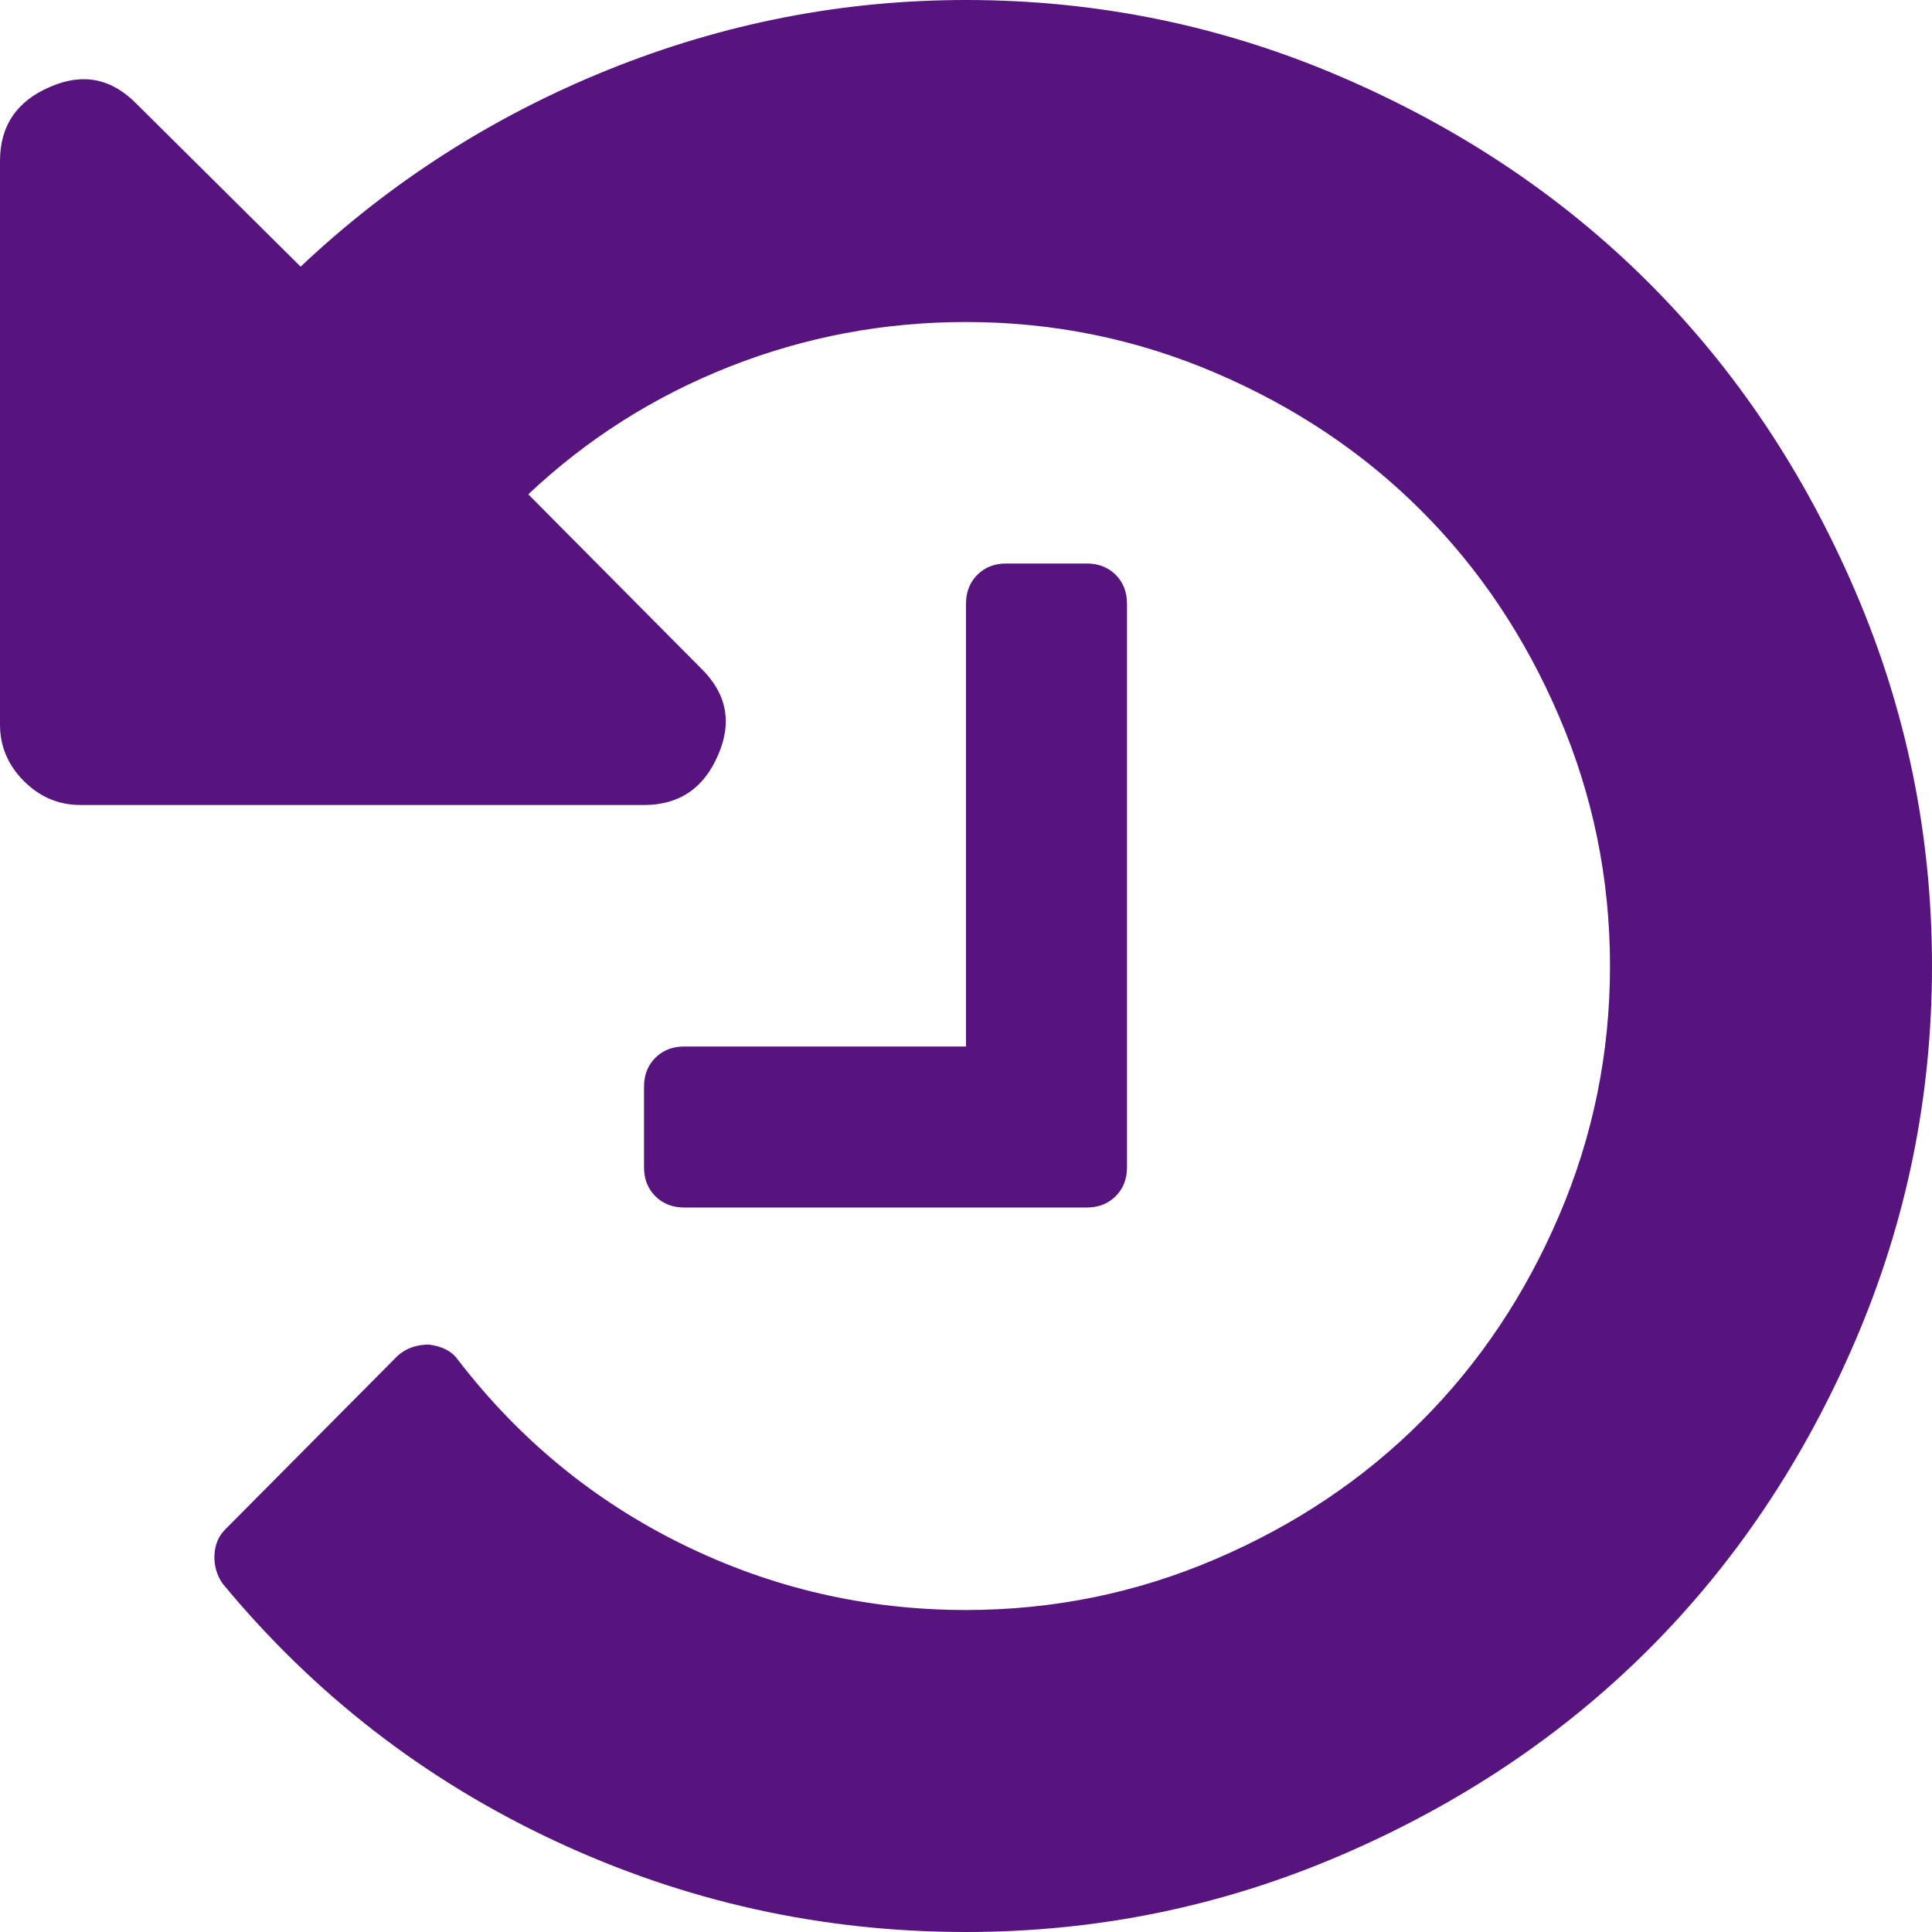
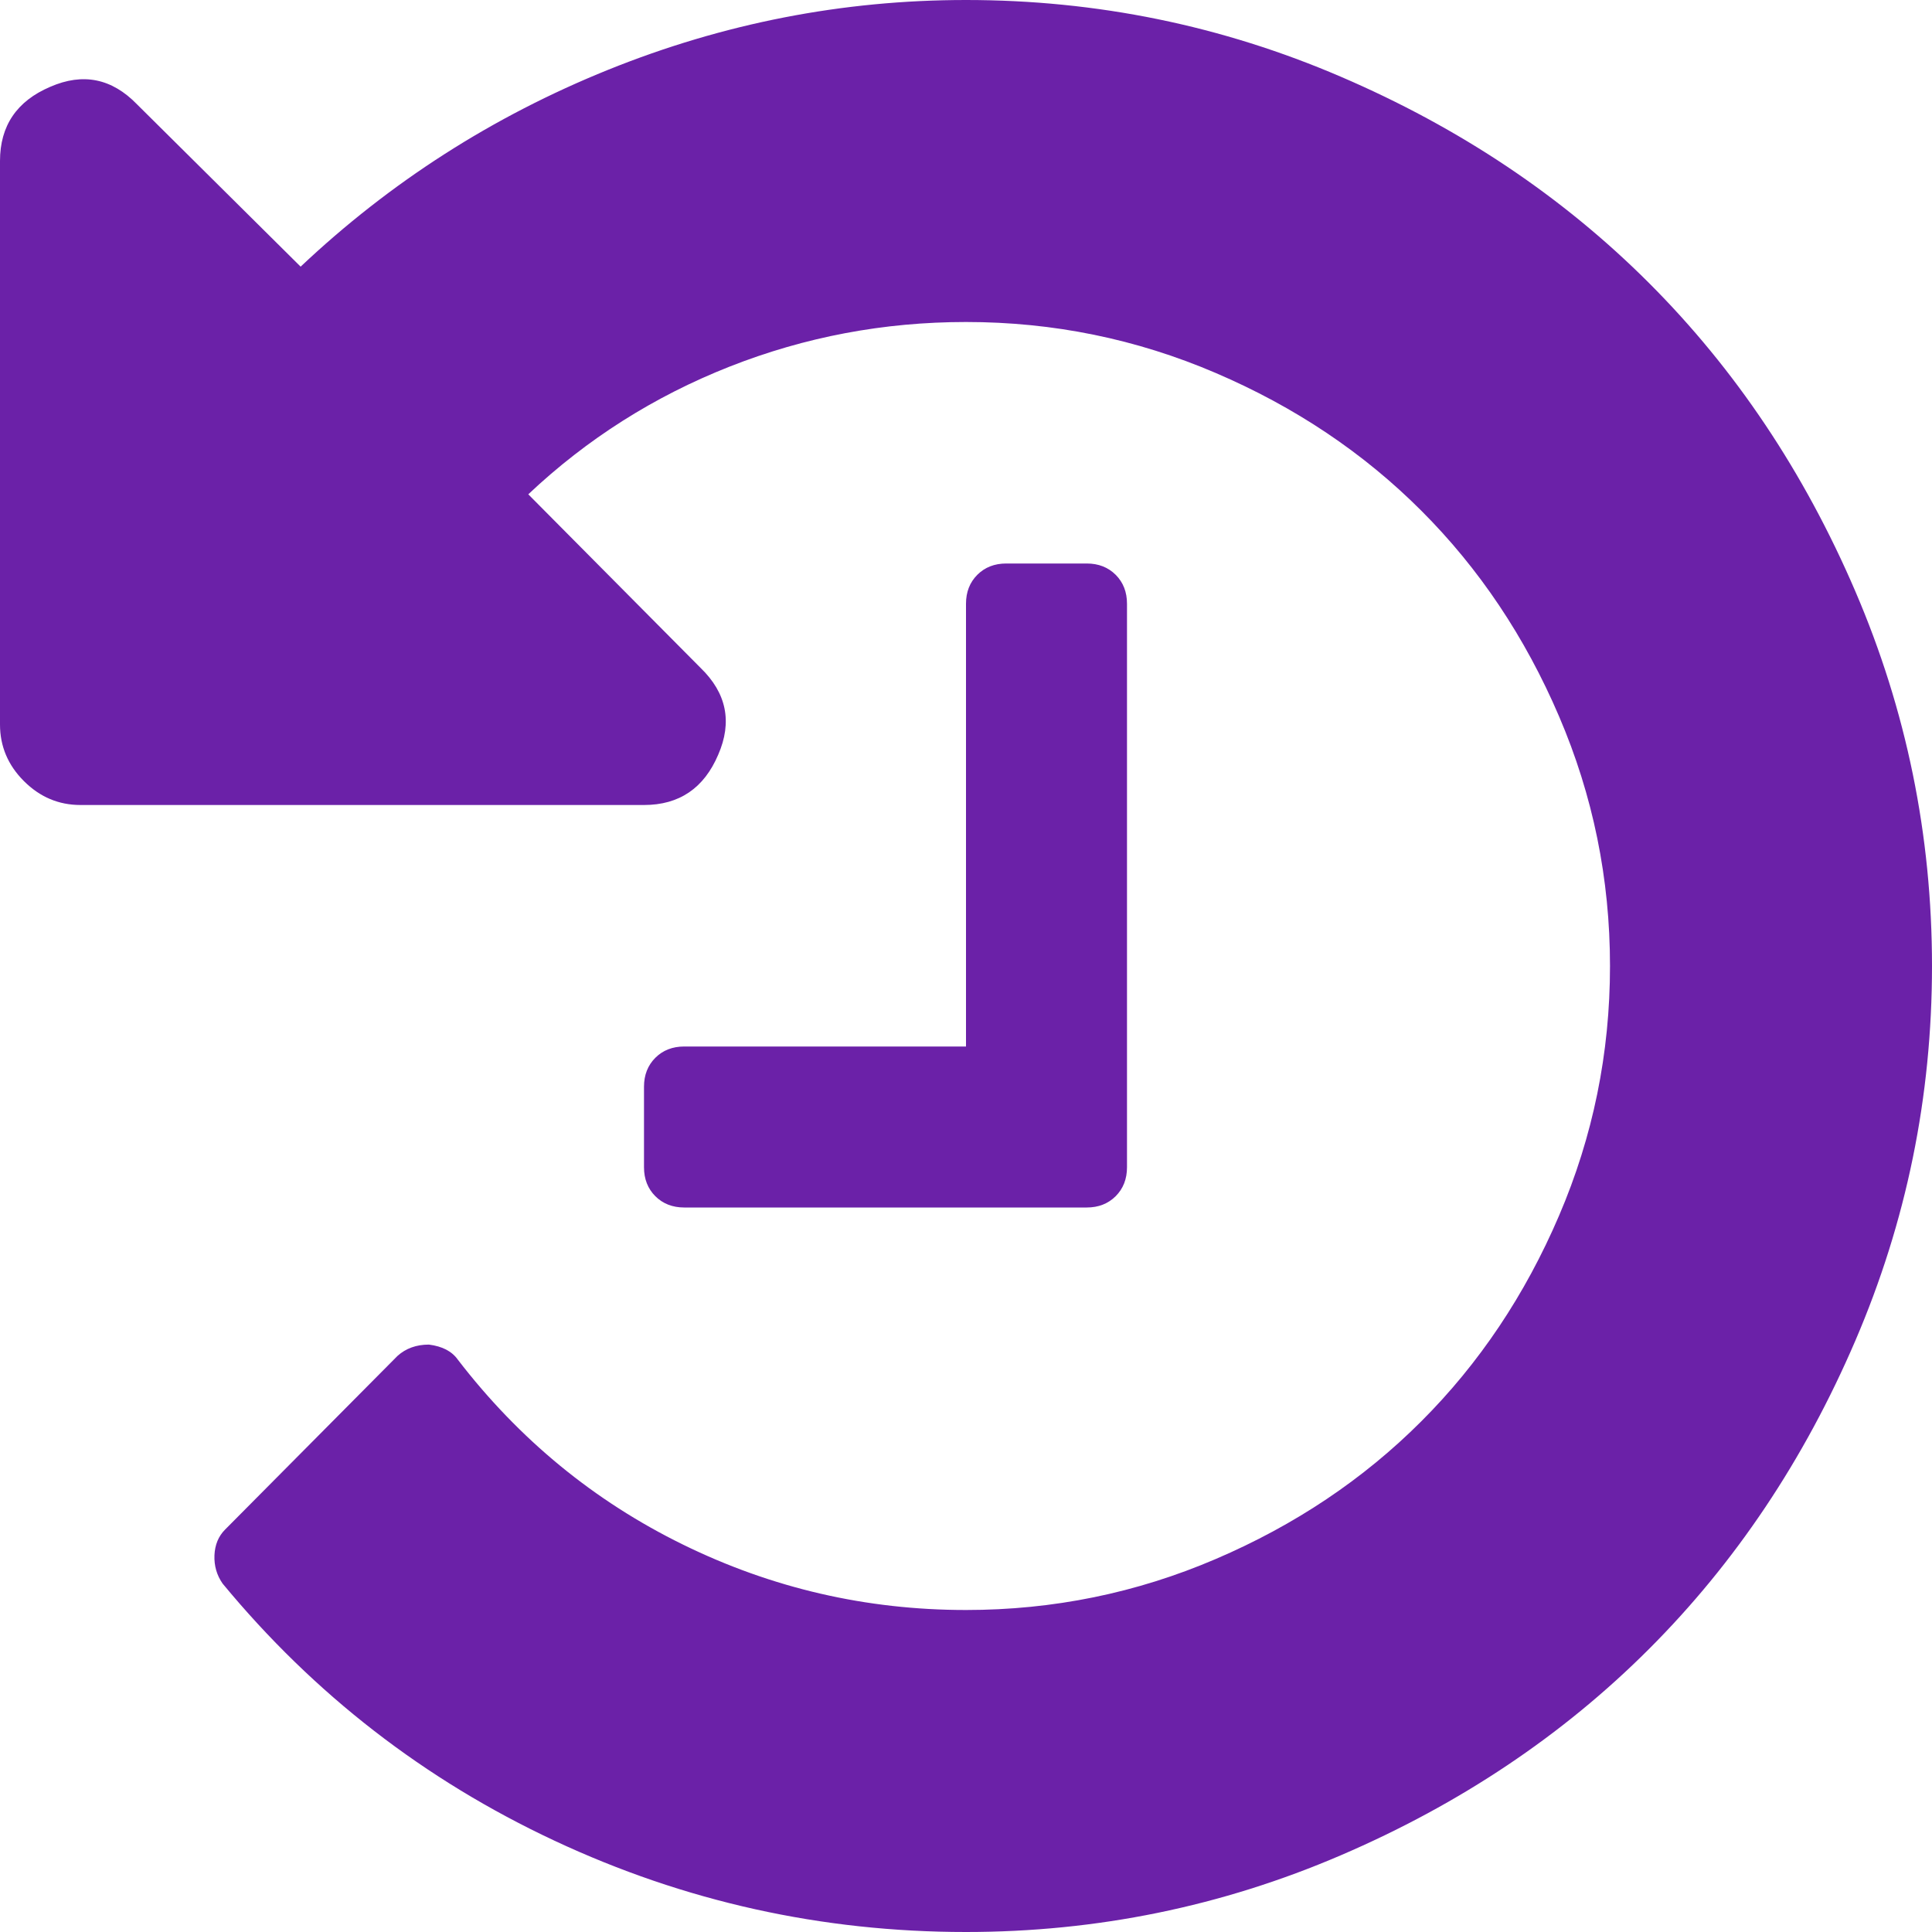
<svg xmlns="http://www.w3.org/2000/svg" width="48" height="48" viewBox="0 0 48 48" fill="none">
-   <path d="M48 24C48 27.25 47.365 30.354 46.094 33.312C44.823 36.271 43.115 38.823 40.969 40.969C38.823 43.115 36.271 44.823 33.312 46.094C30.354 47.365 27.25 48 24 48C20.417 48 17.01 47.245 13.781 45.734C10.552 44.224 7.802 42.094 5.531 39.344C5.385 39.135 5.318 38.901 5.328 38.641C5.339 38.38 5.427 38.167 5.594 38L9.875 33.688C10.083 33.5 10.344 33.406 10.656 33.406C10.99 33.448 11.229 33.573 11.375 33.781C12.896 35.76 14.76 37.292 16.969 38.375C19.177 39.458 21.521 40 24 40C26.167 40 28.234 39.578 30.203 38.734C32.172 37.891 33.875 36.75 35.312 35.312C36.75 33.875 37.891 32.172 38.734 30.203C39.578 28.234 40 26.167 40 24C40 21.833 39.578 19.766 38.734 17.797C37.891 15.828 36.75 14.125 35.312 12.688C33.875 11.25 32.172 10.109 30.203 9.266C28.234 8.422 26.167 8 24 8C21.958 8 20 8.37 18.125 9.109C16.25 9.849 14.583 10.906 13.125 12.281L17.406 16.594C18.052 17.219 18.198 17.938 17.844 18.75C17.49 19.583 16.875 20 16 20H2C1.458 20 0.99 19.802 0.594 19.406C0.198 19.01 0 18.542 0 18V4C0 3.125 0.417 2.51 1.25 2.156C2.062 1.802 2.781 1.948 3.406 2.594L7.469 6.625C9.698 4.521 12.245 2.891 15.109 1.734C17.974 0.578 20.938 0 24 0C27.25 0 30.354 0.635 33.312 1.906C36.271 3.177 38.823 4.885 40.969 7.031C43.115 9.177 44.823 11.729 46.094 14.688C47.365 17.646 48 20.75 48 24ZM28 15V29C28 29.292 27.906 29.531 27.719 29.719C27.531 29.906 27.292 30 27 30H17C16.708 30 16.469 29.906 16.281 29.719C16.094 29.531 16 29.292 16 29V27C16 26.708 16.094 26.469 16.281 26.281C16.469 26.094 16.708 26 17 26H24V15C24 14.708 24.094 14.469 24.281 14.281C24.469 14.094 24.708 14 25 14H27C27.292 14 27.531 14.094 27.719 14.281C27.906 14.469 28 14.708 28 15Z" fill="#57137E" />
+   <path d="M48 24C48 27.25 47.365 30.354 46.094 33.312C44.823 36.271 43.115 38.823 40.969 40.969C38.823 43.115 36.271 44.823 33.312 46.094C30.354 47.365 27.25 48 24 48C20.417 48 17.01 47.245 13.781 45.734C10.552 44.224 7.802 42.094 5.531 39.344C5.385 39.135 5.318 38.901 5.328 38.641C5.339 38.38 5.427 38.167 5.594 38L9.875 33.688C10.083 33.5 10.344 33.406 10.656 33.406C10.99 33.448 11.229 33.573 11.375 33.781C12.896 35.76 14.76 37.292 16.969 38.375C19.177 39.458 21.521 40 24 40C26.167 40 28.234 39.578 30.203 38.734C32.172 37.891 33.875 36.75 35.312 35.312C36.75 33.875 37.891 32.172 38.734 30.203C39.578 28.234 40 26.167 40 24C40 21.833 39.578 19.766 38.734 17.797C37.891 15.828 36.75 14.125 35.312 12.688C33.875 11.25 32.172 10.109 30.203 9.266C28.234 8.422 26.167 8 24 8C21.958 8 20 8.37 18.125 9.109C16.25 9.849 14.583 10.906 13.125 12.281L17.406 16.594C18.052 17.219 18.198 17.938 17.844 18.75C17.49 19.583 16.875 20 16 20H2C1.458 20 0.99 19.802 0.594 19.406C0.198 19.01 0 18.542 0 18V4C0 3.125 0.417 2.51 1.25 2.156C2.062 1.802 2.781 1.948 3.406 2.594L7.469 6.625C9.698 4.521 12.245 2.891 15.109 1.734C17.974 0.578 20.938 0 24 0C27.25 0 30.354 0.635 33.312 1.906C36.271 3.177 38.823 4.885 40.969 7.031C43.115 9.177 44.823 11.729 46.094 14.688C47.365 17.646 48 20.75 48 24ZM28 15V29C28 29.292 27.906 29.531 27.719 29.719C27.531 29.906 27.292 30 27 30H17C16.708 30 16.469 29.906 16.281 29.719C16.094 29.531 16 29.292 16 29V27C16 26.708 16.094 26.469 16.281 26.281C16.469 26.094 16.708 26 17 26H24V15C24 14.708 24.094 14.469 24.281 14.281C24.469 14.094 24.708 14 25 14H27C27.292 14 27.531 14.094 27.719 14.281C27.906 14.469 28 14.708 28 15Z" fill="#6B21A8" />
</svg>
